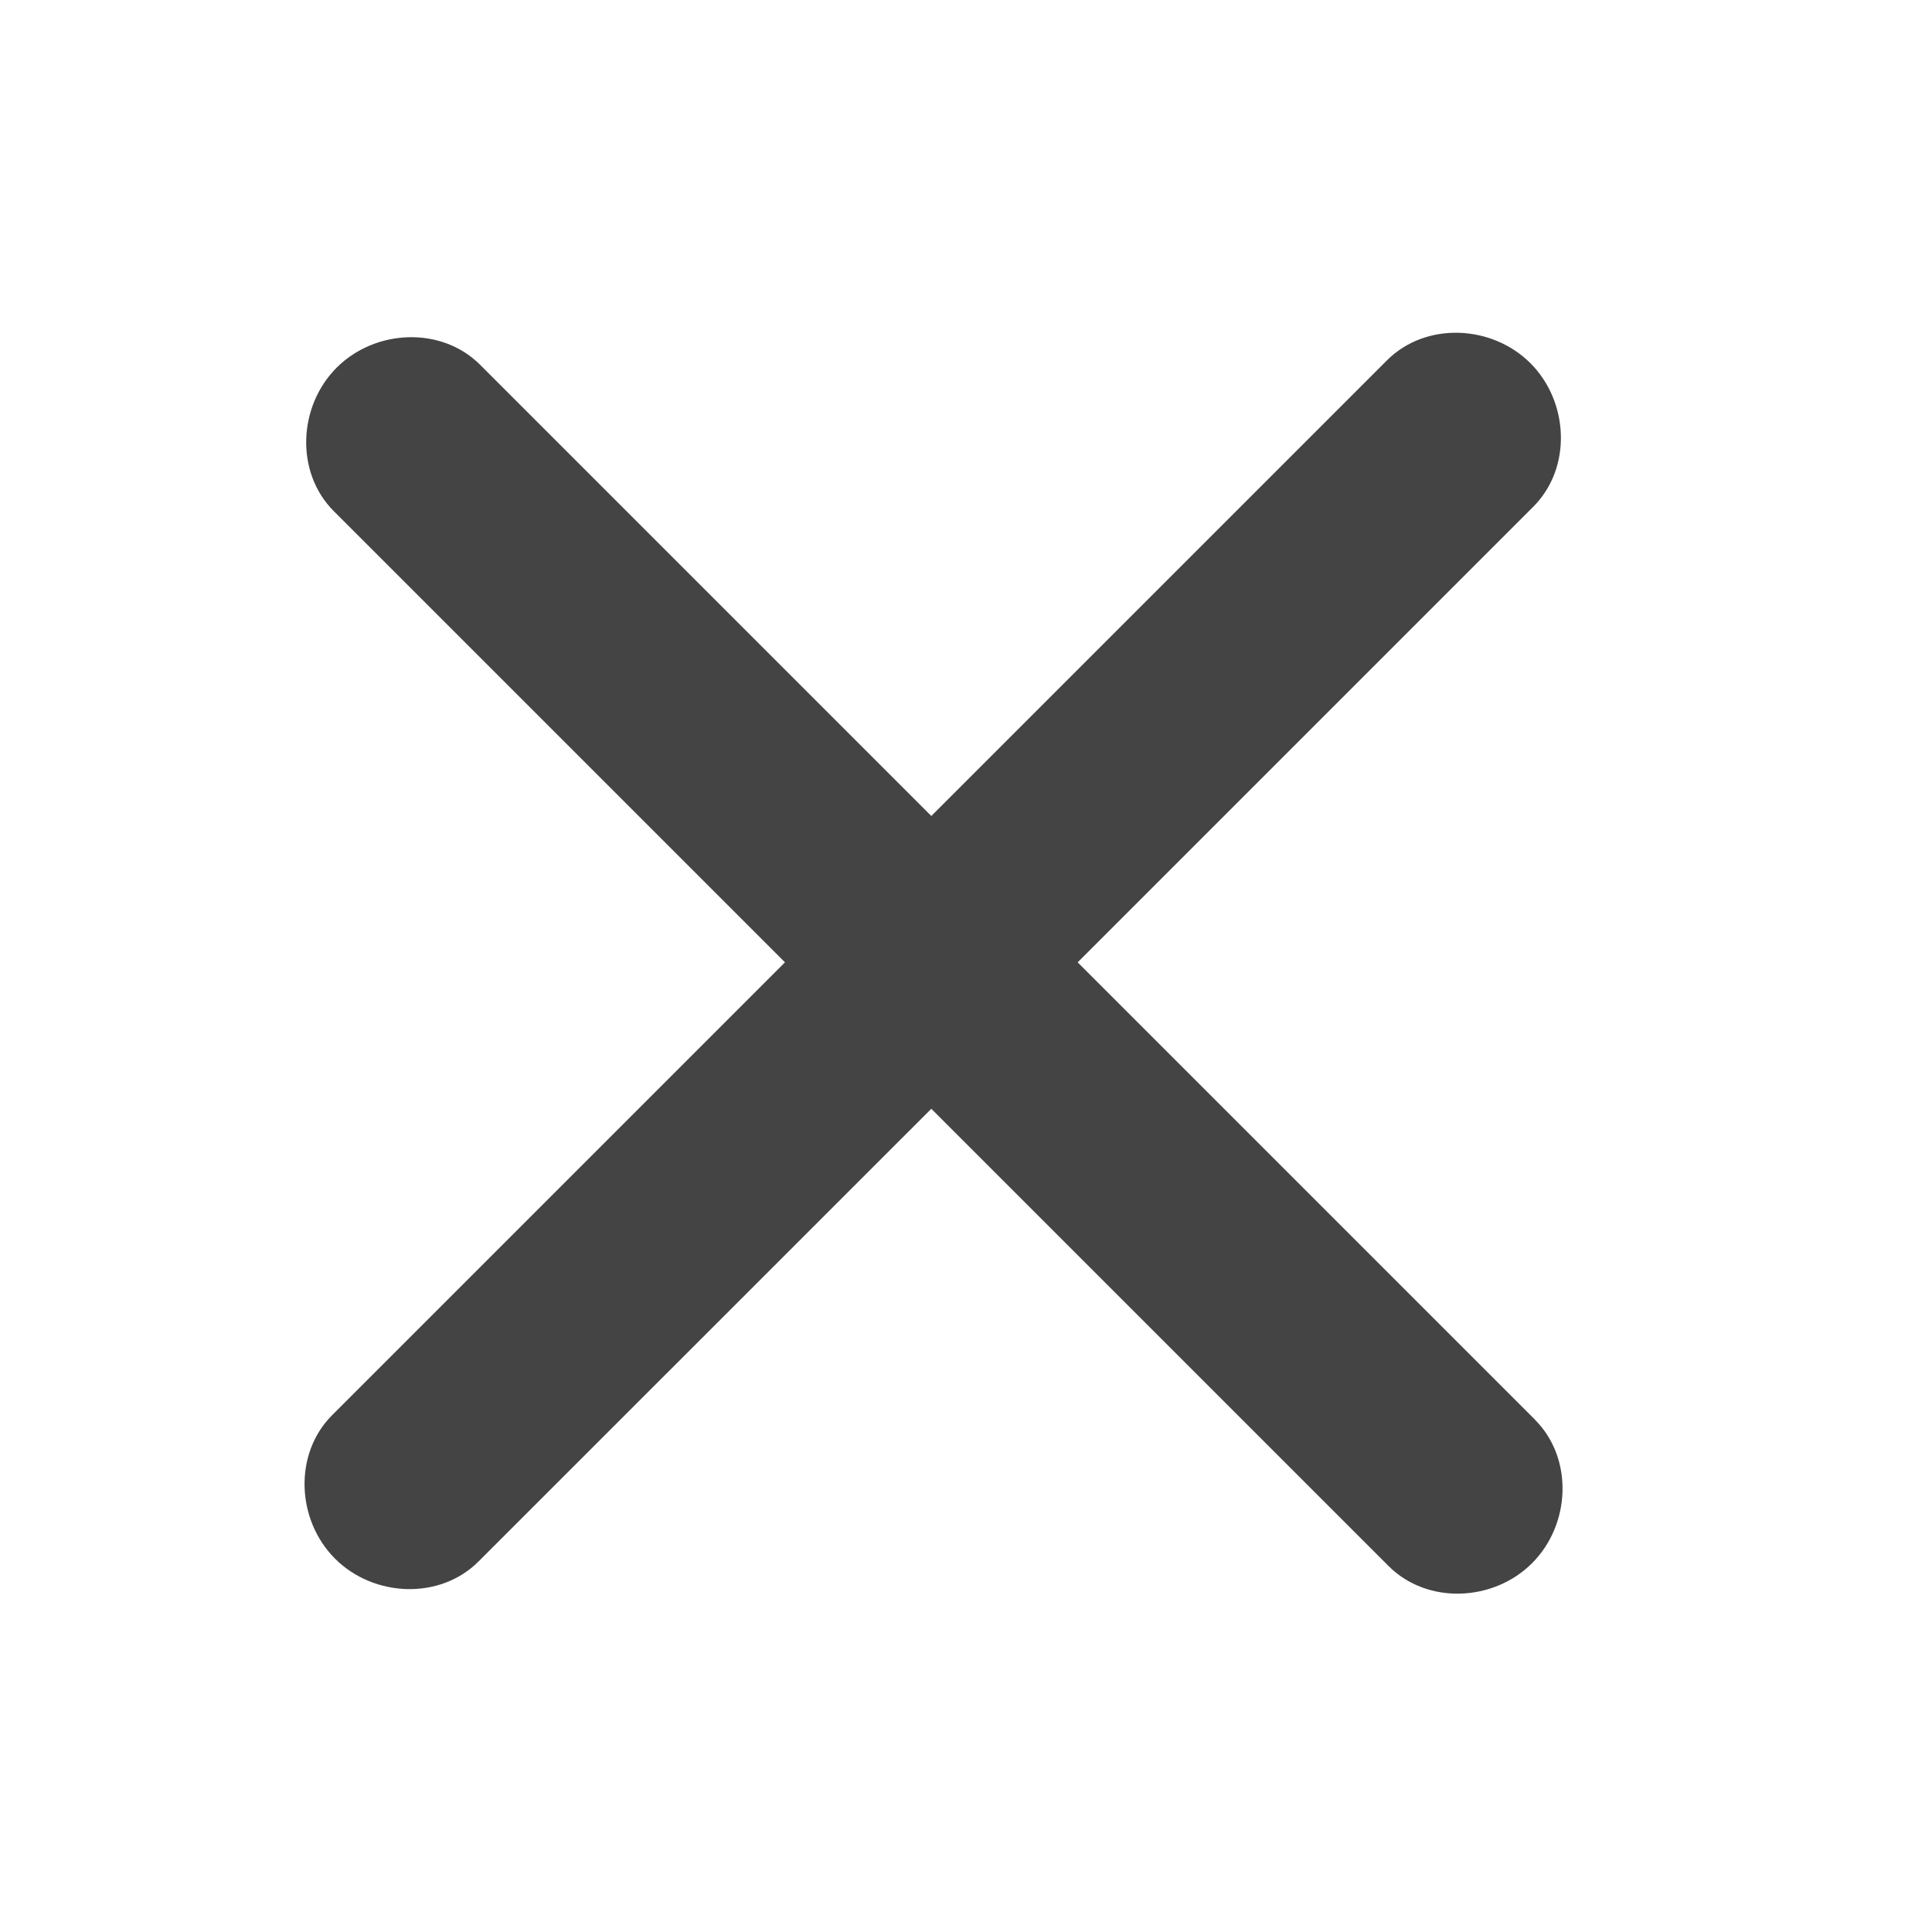
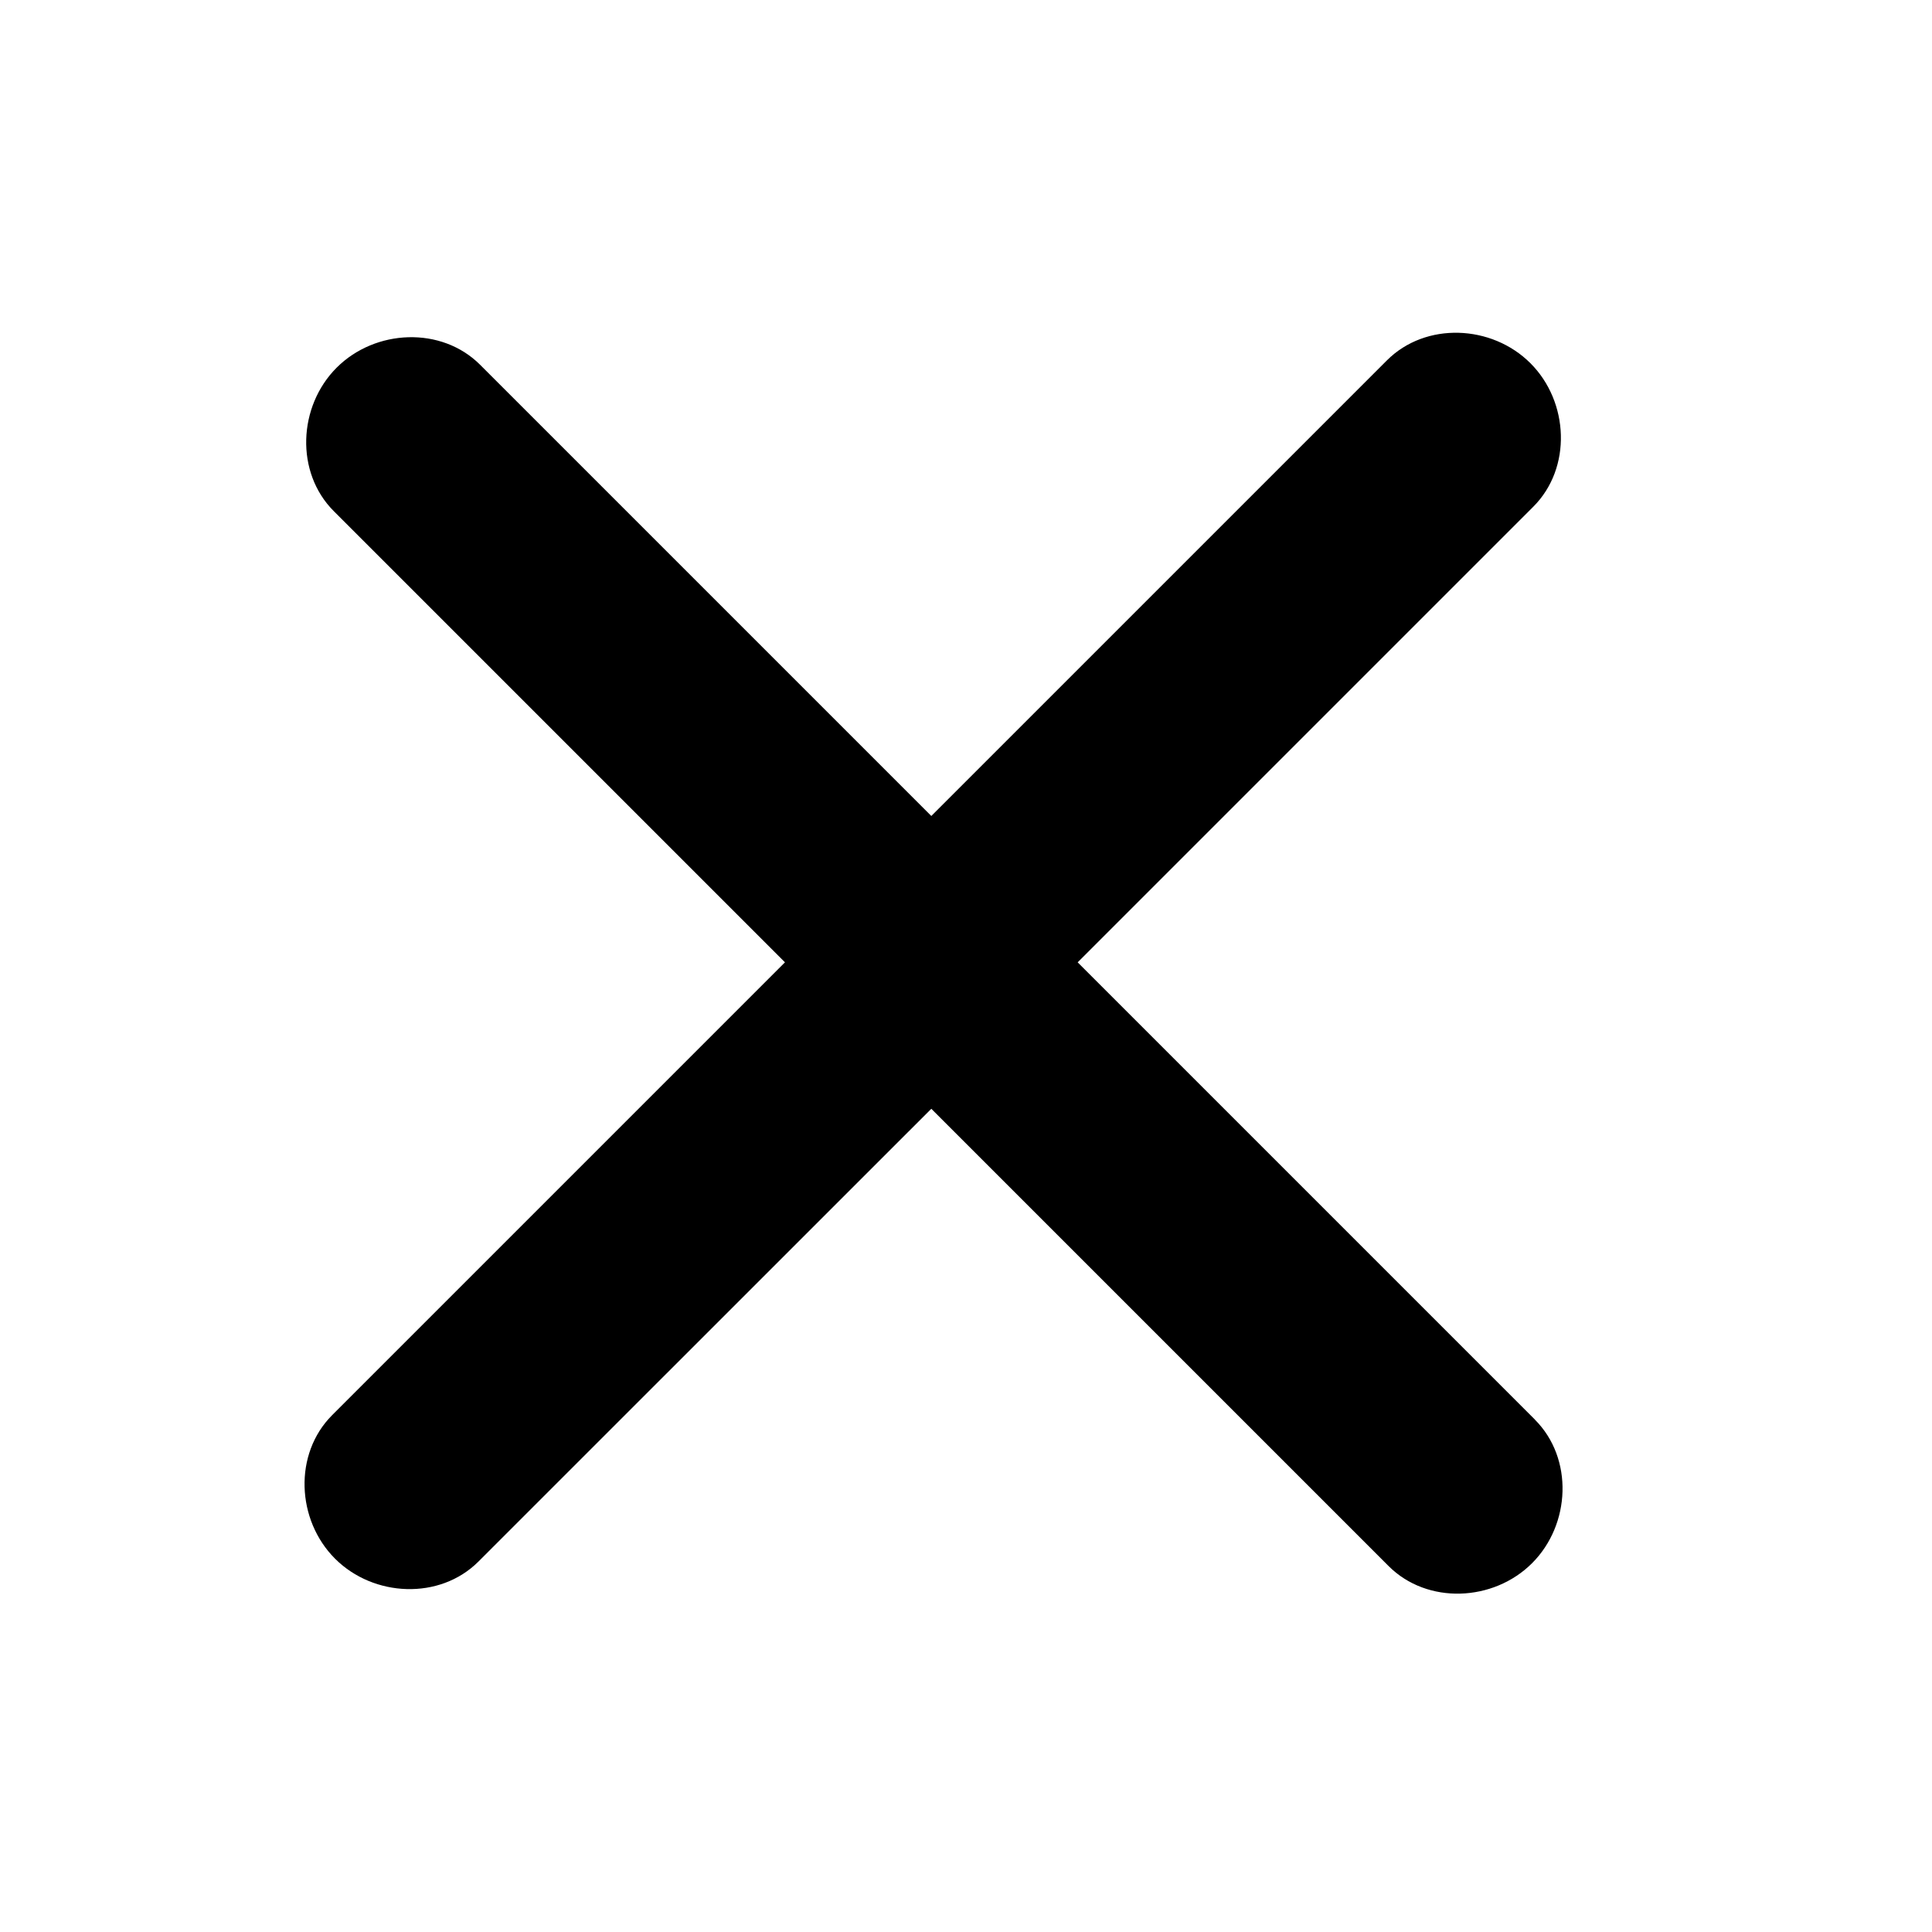
<svg xmlns="http://www.w3.org/2000/svg" width="20" height="20" class="icon">
-   <path fill="#444" d="M15.89 14.696l-4.734-4.734 4.717-4.717c.4-.4.37-1.085-.03-1.485s-1.085-.43-1.485-.03L9.641 8.447 4.97 3.776c-.4-.4-1.085-.37-1.485.03s-.43 1.085-.03 1.485l4.671 4.671-4.688 4.688c-.4.4-.37 1.085.03 1.485s1.085.43 1.485.03l4.688-4.687 4.734 4.734c.4.4 1.085.37 1.485-.03s.43-1.085.03-1.485z" />
+   <path fill="currentColor" d="M15.89 14.696l-4.734-4.734 4.717-4.717c.4-.4.37-1.085-.03-1.485s-1.085-.43-1.485-.03L9.641 8.447 4.97 3.776c-.4-.4-1.085-.37-1.485.03s-.43 1.085-.03 1.485l4.671 4.671-4.688 4.688c-.4.4-.37 1.085.03 1.485s1.085.43 1.485.03l4.688-4.687 4.734 4.734c.4.4 1.085.37 1.485-.03s.43-1.085.03-1.485z" />
</svg>
